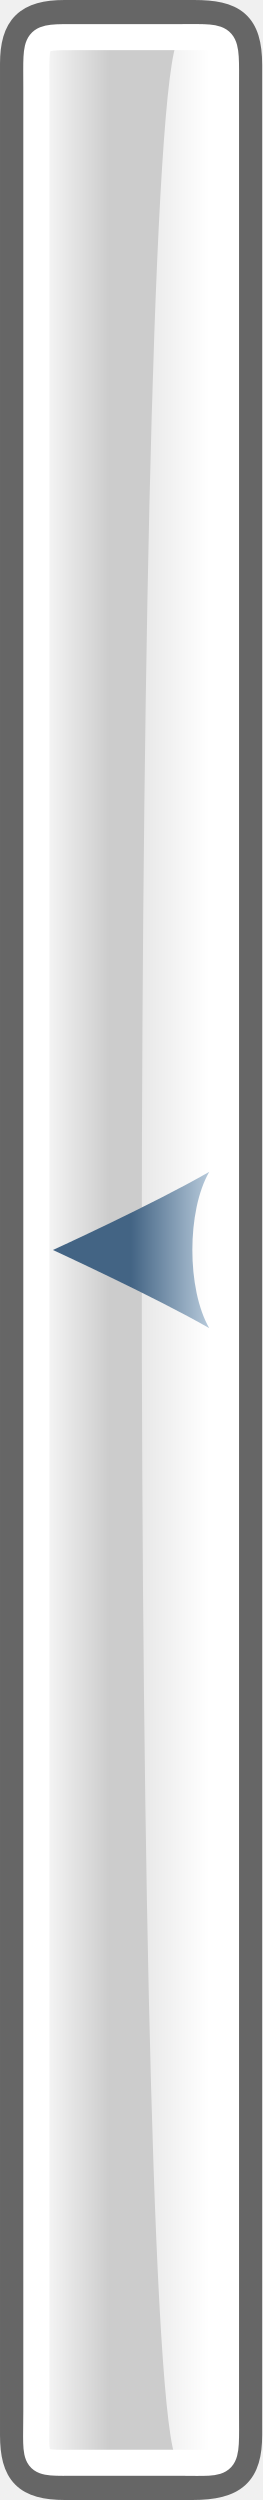
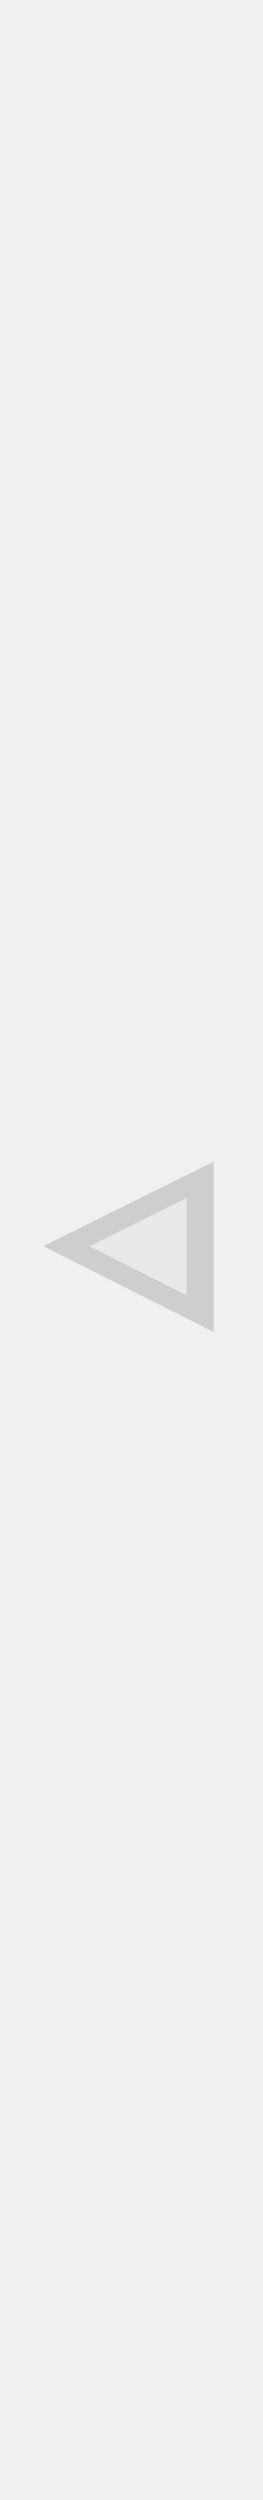
<svg xmlns="http://www.w3.org/2000/svg" xmlns:xlink="http://www.w3.org/1999/xlink" width="10.063" height="95.959" id="svg2194" version="1.0">
  <defs id="defs2196">
    <linearGradient id="linearGradient8253">
      <stop style="stop-color:#436484;stop-opacity:1;" offset="0" id="stop8255" />
      <stop style="stop-color:#b6c9da;stop-opacity:1;" offset="1" id="stop8257" />
    </linearGradient>
    <linearGradient xlink:href="#linearGradient8253" id="linearGradient8287" gradientUnits="userSpaceOnUse" x1="5" y1="48" x2="2" y2="48" gradientTransform="matrix(-1,0,0,1,49.96836,7.000002e-8)" />
    <linearGradient id="linearGradient6338">
      <stop id="stop6340" offset="0" style="stop-color:white;stop-opacity:1;" />
      <stop id="stop6342" offset="1" style="stop-color:white;stop-opacity:0;" />
    </linearGradient>
    <linearGradient xlink:href="#linearGradient6338" id="linearGradient8282" gradientUnits="userSpaceOnUse" gradientTransform="translate(0,3.683576e-3)" x1="8.086" y1="48.055" x2="2.397" y2="48.055" />
    <linearGradient id="linearGradient5443">
      <stop style="stop-color:#ccc;stop-opacity:1;" offset="0" id="stop5445" />
      <stop style="stop-color:white;stop-opacity:1;" offset="1" id="stop5447" />
    </linearGradient>
    <linearGradient xlink:href="#linearGradient5443" id="linearGradient8280" gradientUnits="userSpaceOnUse" gradientTransform="matrix(0,-2.019734,0.192774,0,0.439916,96.53186)" x1="21.171" y1="19.673" x2="21.171" y2="4.388" />
+     <linearGradient xlink:href="#linearGradient8253" id="linearGradient2176" gradientUnits="userSpaceOnUse" gradientTransform="matrix(-1,0,0,1,367.8571,184.3622)" x1="5" y1="48" x2="2" y2="48" />
+     <linearGradient xlink:href="#linearGradient5443" id="linearGradient2190" gradientUnits="userSpaceOnUse" gradientTransform="matrix(0,-2.019734,0.192774,0,0.439916,96.53186)" x1="21.171" y1="19.673" x2="21.171" y2="4.388" />
+     <linearGradient xlink:href="#linearGradient6338" id="linearGradient2192" gradientUnits="userSpaceOnUse" gradientTransform="translate(0,3.683576e-3)" x1="8.086" y1="48.055" x2="2.397" y2="48.055" />
+     <linearGradient y2="17.364" x2="-14.962" y1="-4.586" x1="-14.962" gradientTransform="matrix(-1.164674,0,0,1.16349,5.329595,6.656888)" gradientUnits="userSpaceOnUse" id="linearGradient3440" xlink:href="#linearGradient27330" />
+     <linearGradient id="linearGradient5735">
+       <stop style="stop-color:#ffffff;stop-opacity:1;" offset="0" id="stop5737" />
+       <stop style="stop-color:#ffffff;stop-opacity:0;" offset="1" id="stop5739" />
+     </linearGradient>
+     <linearGradient id="linearGradient30034">
+       <stop style="stop-color:white;stop-opacity:1;" offset="0" id="stop30036" />
+       <stop style="stop-color:#bbbbbb;stop-opacity:1;" offset="1" id="stop30038" />
+     </linearGradient>
+     <linearGradient id="linearGradient27330">
+       <stop id="stop27332" offset="0" style="stop-color:white;stop-opacity:1;" />
+       <stop id="stop27334" offset="1" style="stop-color:white;stop-opacity:0;" />
+     </linearGradient>
  </defs>
  <g id="layer1" transform="translate(-357.8255,-184.3828)">
-     <g id="g8293" transform="translate(317.8888,184.3622)">
-       <g transform="translate(39.90191,-5.831493e-2)" id="g8270">
-         <path style="fill:url(#linearGradient8280);fill-opacity:1;fill-rule:evenodd;stroke:#666666;stroke-width:1;stroke-linecap:round;stroke-linejoin:round;stroke-miterlimit:4;stroke-dasharray:none;stroke-dashoffset:0;stroke-opacity:1" d="M 0.535,93.538 C 0.535,69.961 0.535,7.586 0.535,2.528 C 0.535,1.106 1.086,0.579 2.508,0.579 C 3.871,0.579 5.909,0.579 7.481,0.579 C 8.983,0.579 9.598,0.973 9.598,2.576 C 9.598,12.105 9.598,84.751 9.598,93.538 C 9.598,95.008 9.055,95.538 7.414,95.538 C 6.584,95.538 3.589,95.538 2.534,95.538 C 1.033,95.538 0.535,95.014 0.535,93.538 z " id="path8272" />
-         <path style="fill:none;fill-opacity:1;fill-rule:evenodd;stroke:#ffffff;stroke-width:1;stroke-linecap:round;stroke-linejoin:round;stroke-miterlimit:4;stroke-dasharray:none;stroke-dashoffset:0;stroke-opacity:1" d="M 1.429,92.648 C 1.429,69.532 1.429,8.374 1.429,3.416 C 1.429,1.446 1.299,1.504 3.014,1.504 C 4.109,1.504 5.746,1.504 7.009,1.504 C 8.823,1.504 8.71,1.388 8.71,3.462 C 8.71,12.805 8.71,84.033 8.71,92.648 C 8.71,94.804 8.845,94.609 6.955,94.609 C 6.288,94.609 3.882,94.609 3.035,94.609 C 1.22,94.609 1.429,94.739 1.429,92.648 z " id="path8274" />
-         <path style="fill:url(#linearGradient8282);fill-opacity:1;fill-rule:evenodd;stroke:none;stroke-width:1;stroke-linecap:round;stroke-linejoin:round;stroke-miterlimit:4;stroke-dasharray:none;stroke-dashoffset:0;stroke-opacity:1" d="M 6.973,1.504 C 8.787,1.504 8.673,1.388 8.673,3.462 C 8.673,12.805 8.673,84.033 8.673,92.648 C 8.673,94.804 8.809,94.609 6.919,94.609 C 4.978,94.609 4.996,1.504 6.973,1.504 z " id="path8276" />
-       </g>
-       <path id="path8278" d="M 47.968,45 C 45.821,46.24 41.968,48 41.968,48 C 41.968,48 45.958,49.839 47.968,51 C 47.103,49.501 47.105,46.495 47.968,45 z " style="color:#000000;fill:url(#linearGradient8287);fill-opacity:1;fill-rule:nonzero;stroke:none;stroke-width:0.762;stroke-linecap:butt;stroke-linejoin:miter;marker:none;marker-start:none;marker-mid:none;marker-end:none;stroke-miterlimit:4;stroke-dasharray:none;stroke-dashoffset:0;stroke-opacity:1;visibility:visible;display:inline;overflow:visible" />
+     <rect style="opacity:1;fill:#75511a;fill-opacity:0;stroke:none;stroke-opacity:1" id="rect2194" width="10.063" height="96.071" x="357.825" y="183.913" />
+     <g id="g2223" transform="matrix(0.2776935,0,0,0.1912444,355.9666,227.4783)">
+       <path style="fill:#e5e6e9;fill-opacity:0.618;stroke:#cecece;stroke-width:3.757;stroke-opacity:1" d="M 34.357,11.463 L 34.357,38.31 L 15.869,24.784 L 34.357,11.463 z " id="path23826" />
    </g>
  </g>
</svg>
